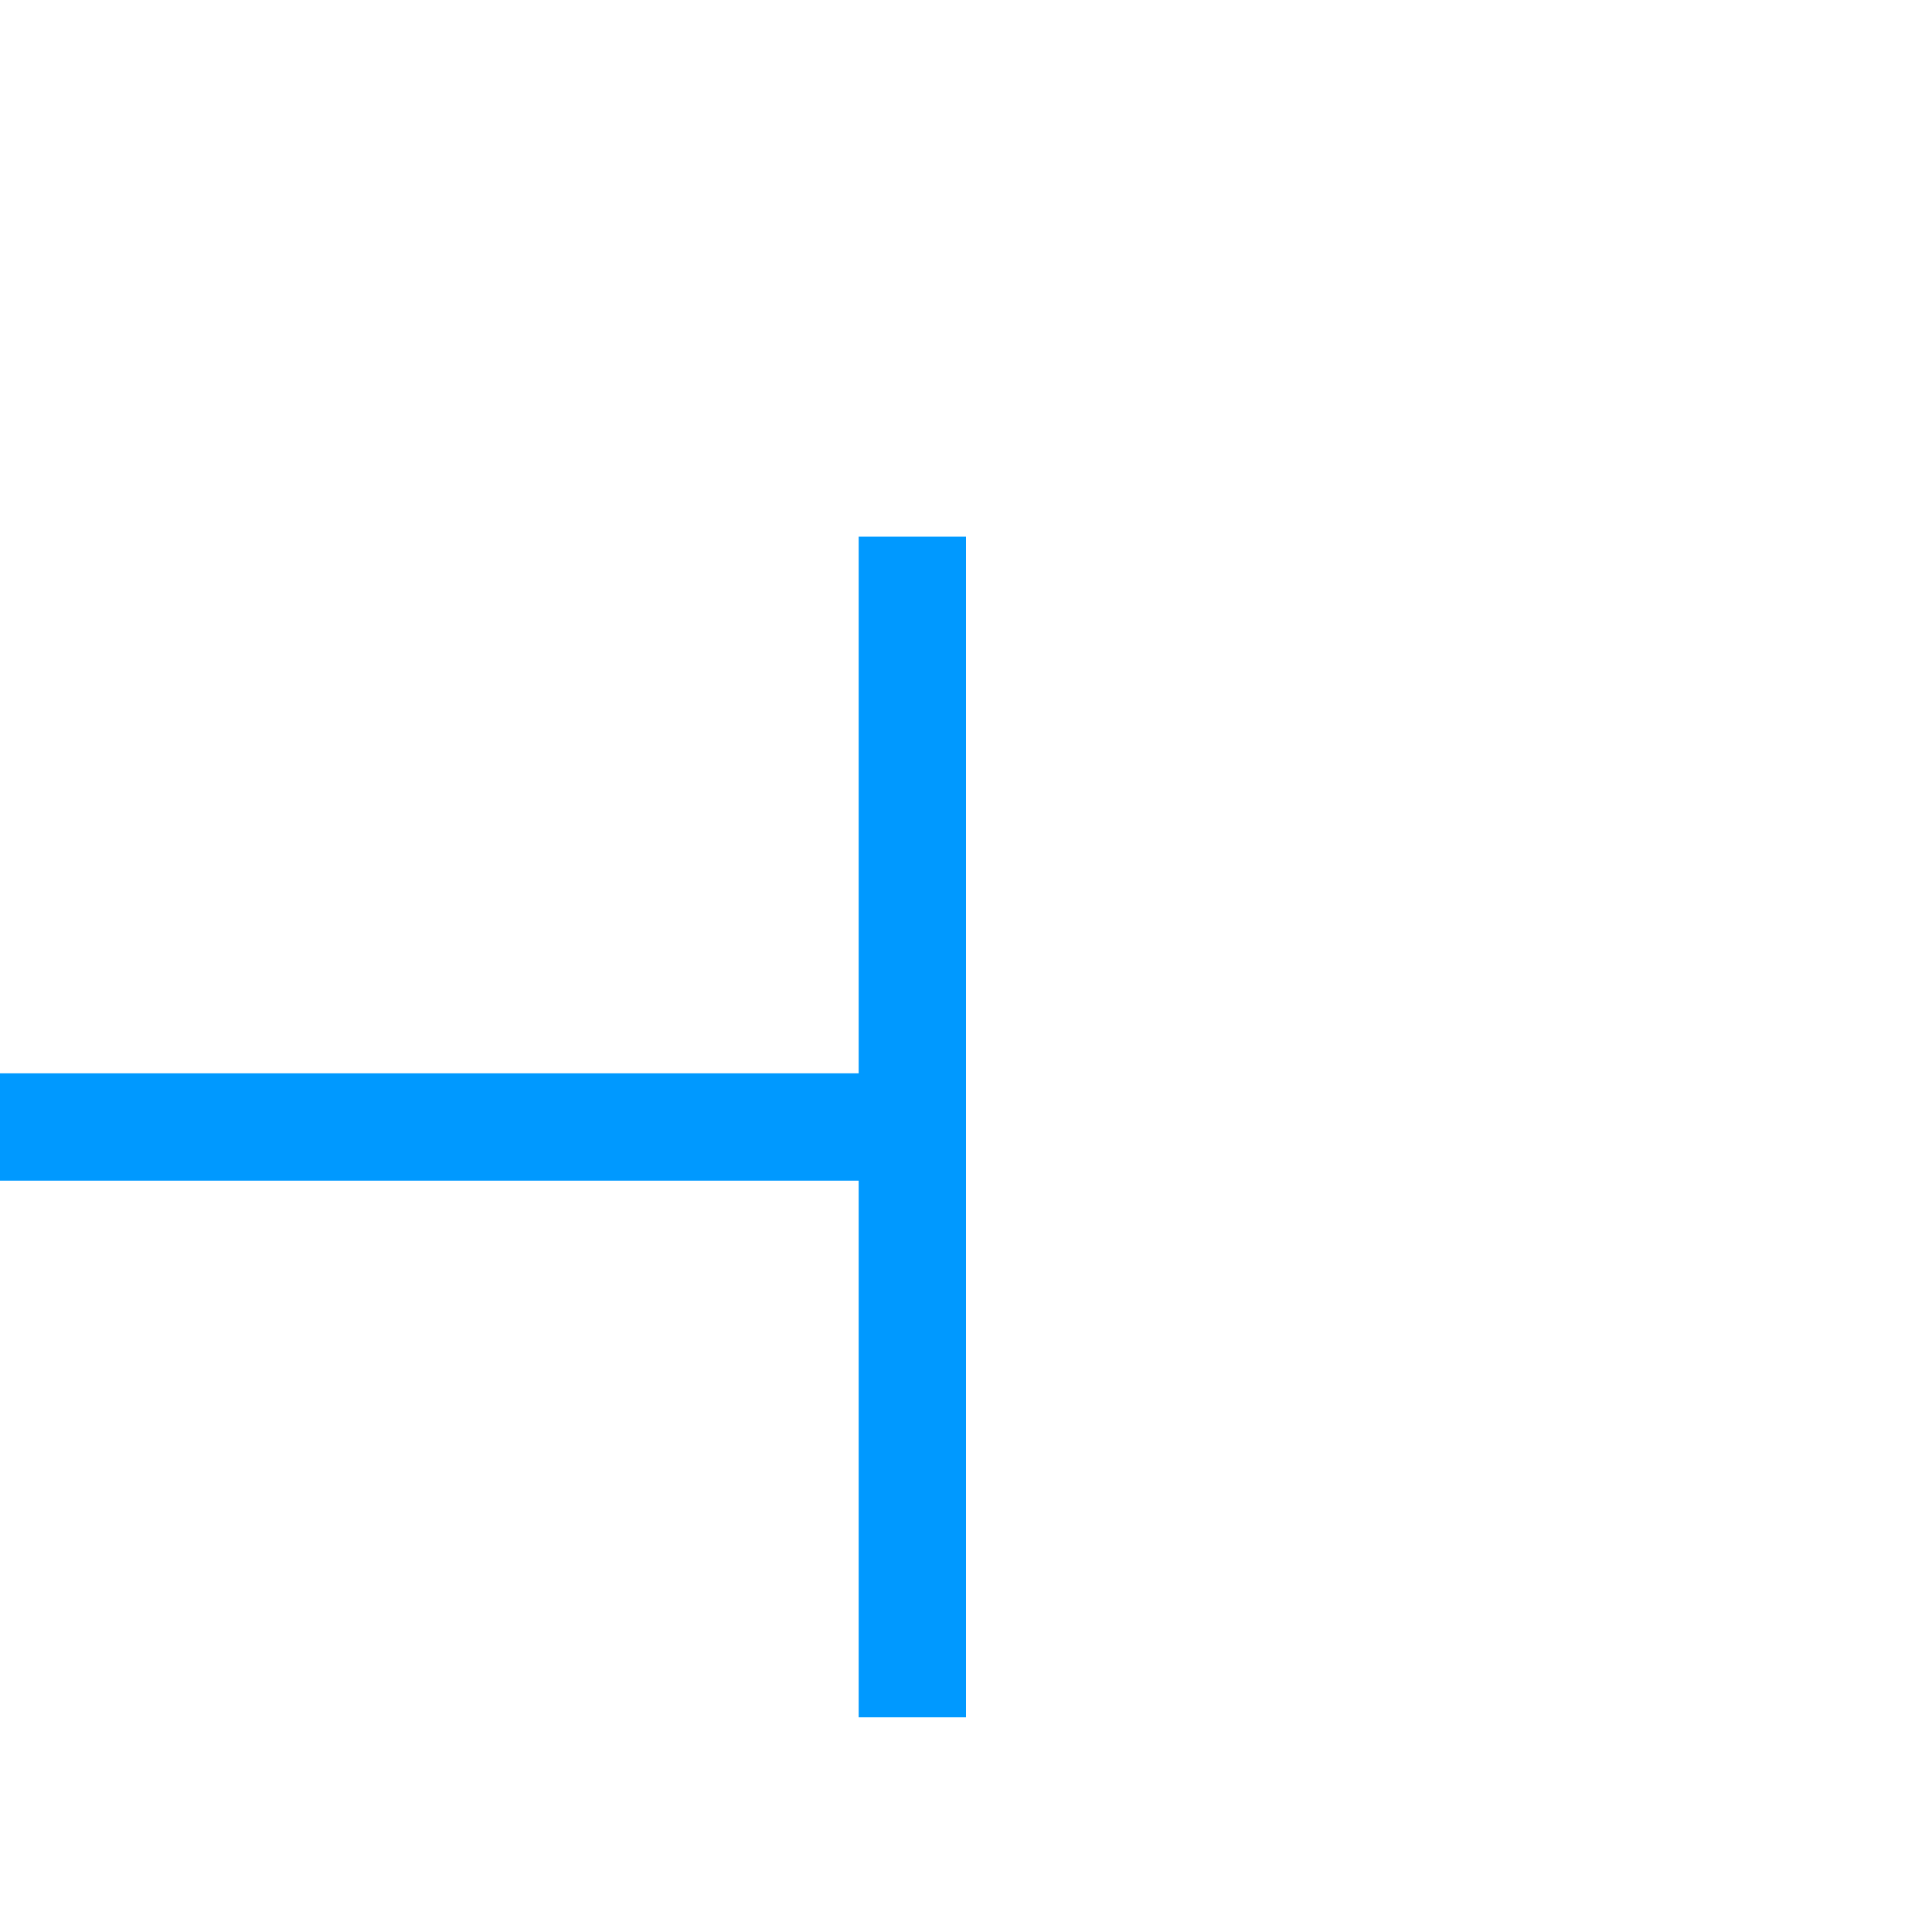
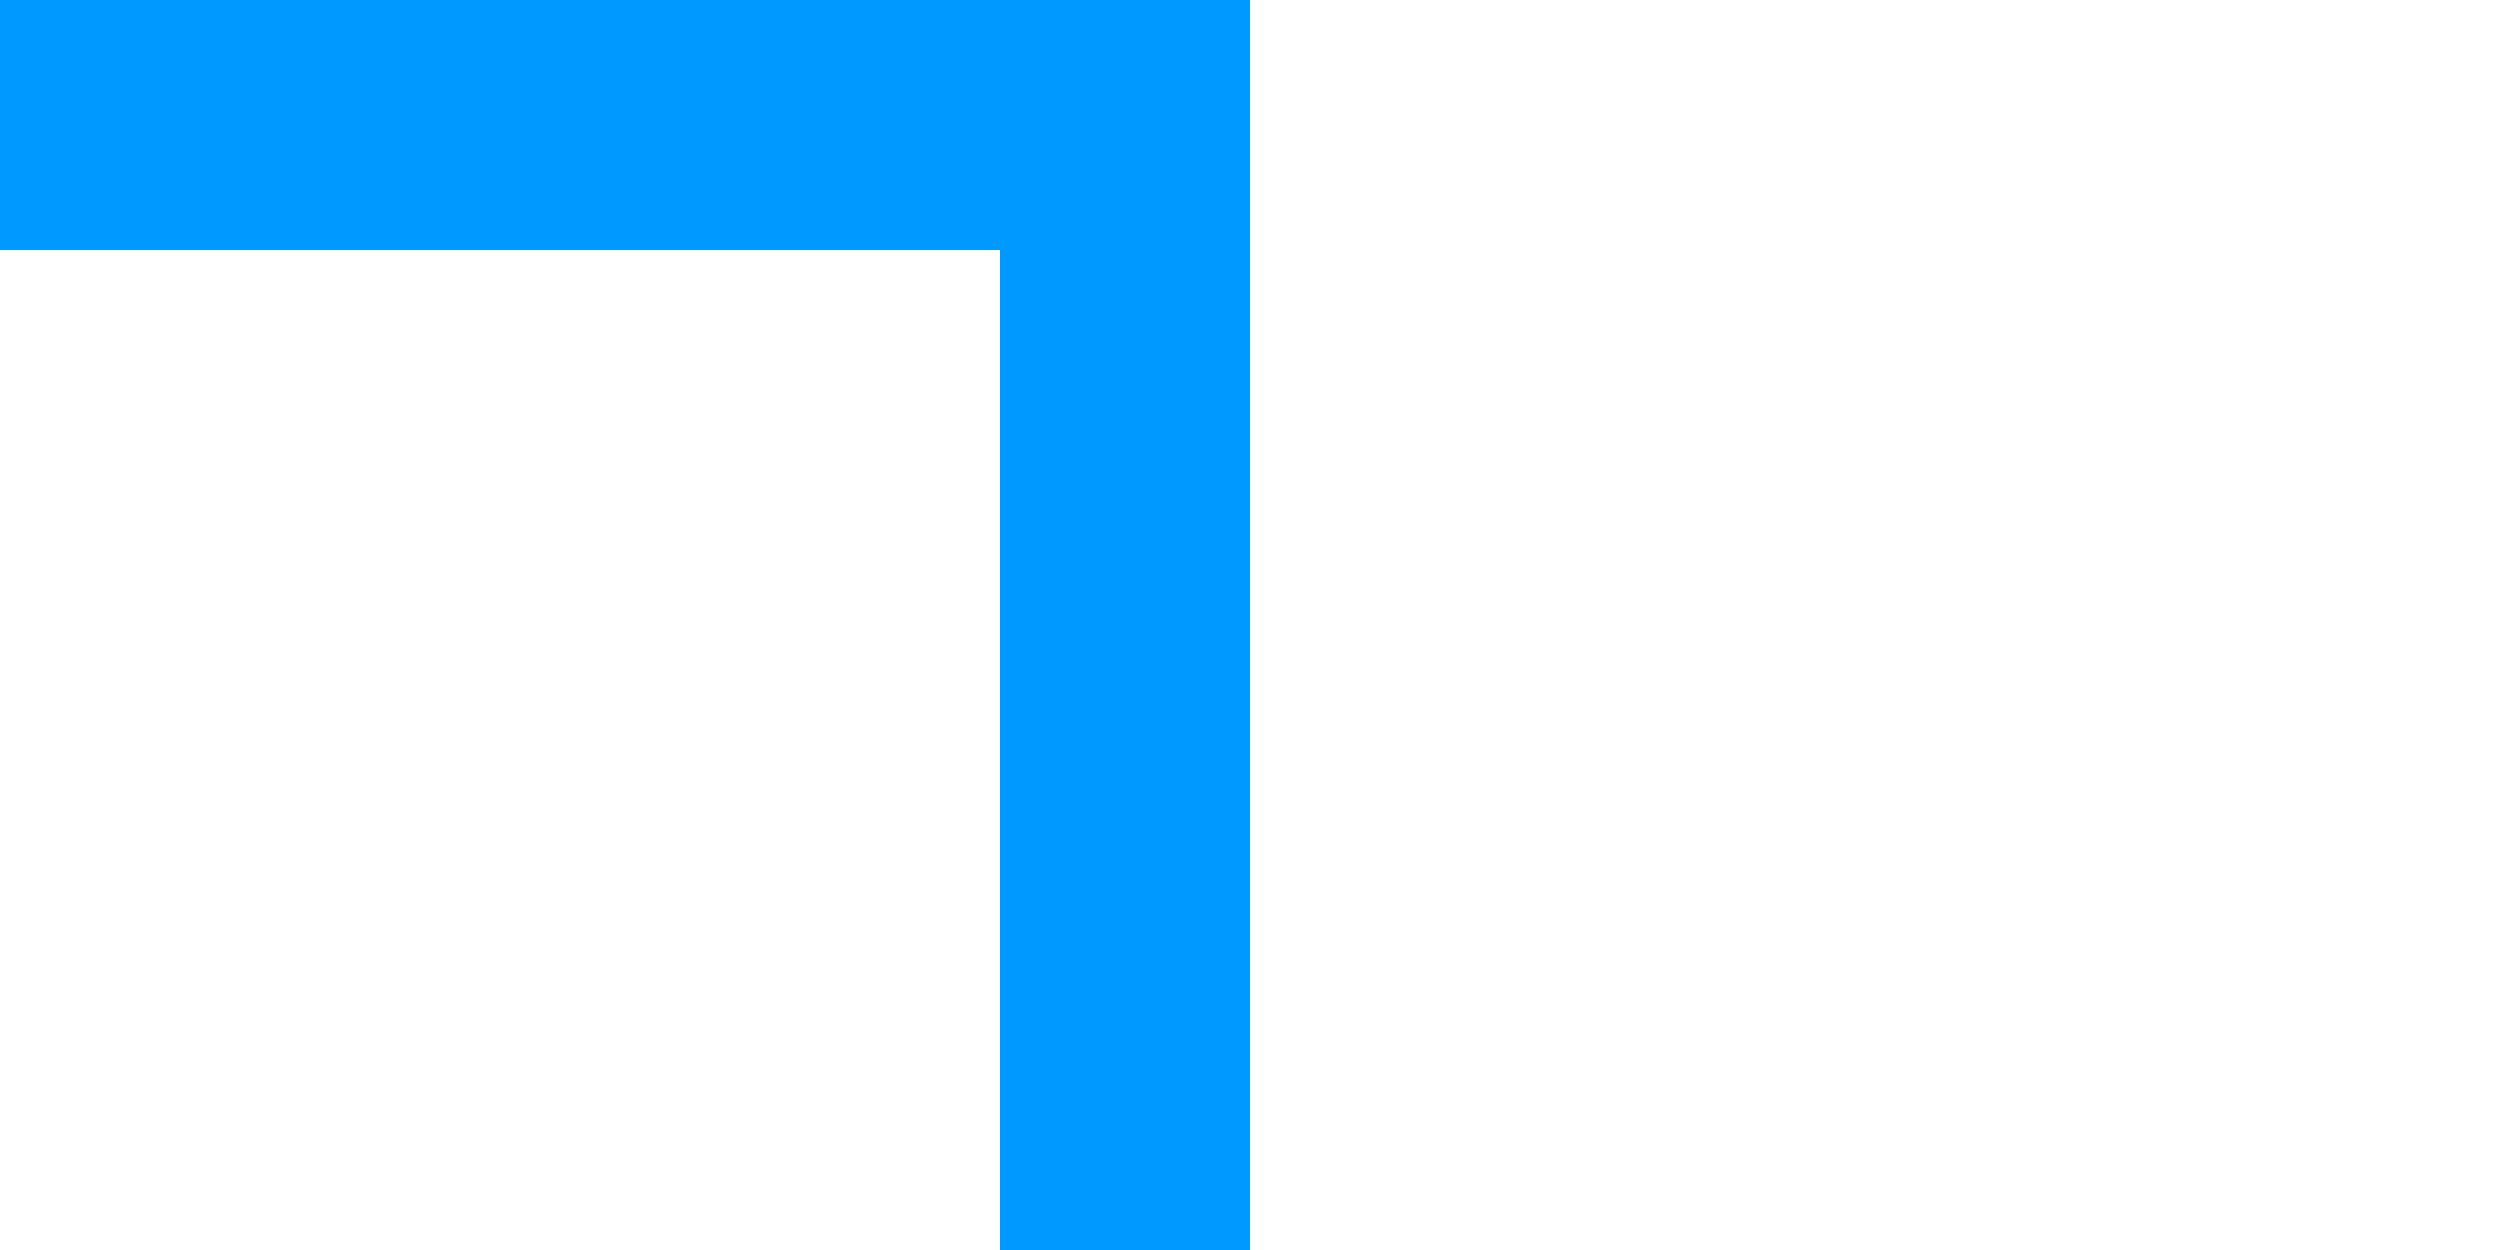
- <svg xmlns="http://www.w3.org/2000/svg" version="1.1" width="18px" height="18px" preserveAspectRatio="xMinYMid meet" viewBox="1290 763  18 16">
-   <path d="M 1268 772.5  L 1299 772.5  " stroke-width="1" stroke="#0099ff" fill="none" />
-   <path d="M 1270 769.5  A 3 3 0 0 0 1267 772.5 A 3 3 0 0 0 1270 775.5 A 3 3 0 0 0 1273 772.5 A 3 3 0 0 0 1270 769.5 Z M 1298 767  L 1298 778  L 1299 778  L 1299 767  L 1298 767  Z " fill-rule="nonzero" fill="#0099ff" stroke="none" />
+ <svg xmlns="http://www.w3.org/2000/svg" version="1.1" width="10px" height="5px" preserveAspectRatio="xMinYMid meet" viewBox="1172 382  10 3">
+   <path d="M 1220 620.5  L 1165 620.5  A 5 5 0 0 1 1160.5 615.5 L 1160.5 386  A 5 5 0 0 1 1165.5 381.5 L 1177 381.5  " stroke-width="1" stroke="#0099ff" fill="none" />
+   <path d="M 1218 617.5  A 3 3 0 0 0 1215 620.5 A 3 3 0 0 0 1218 623.5 A 3 3 0 0 0 1221 620.5 A 3 3 0 0 0 1218 617.5 Z M 1176 376  L 1176 387  L 1177 387  L 1177 376  L 1176 376  Z " fill-rule="nonzero" fill="#0099ff" stroke="none" />
</svg>
